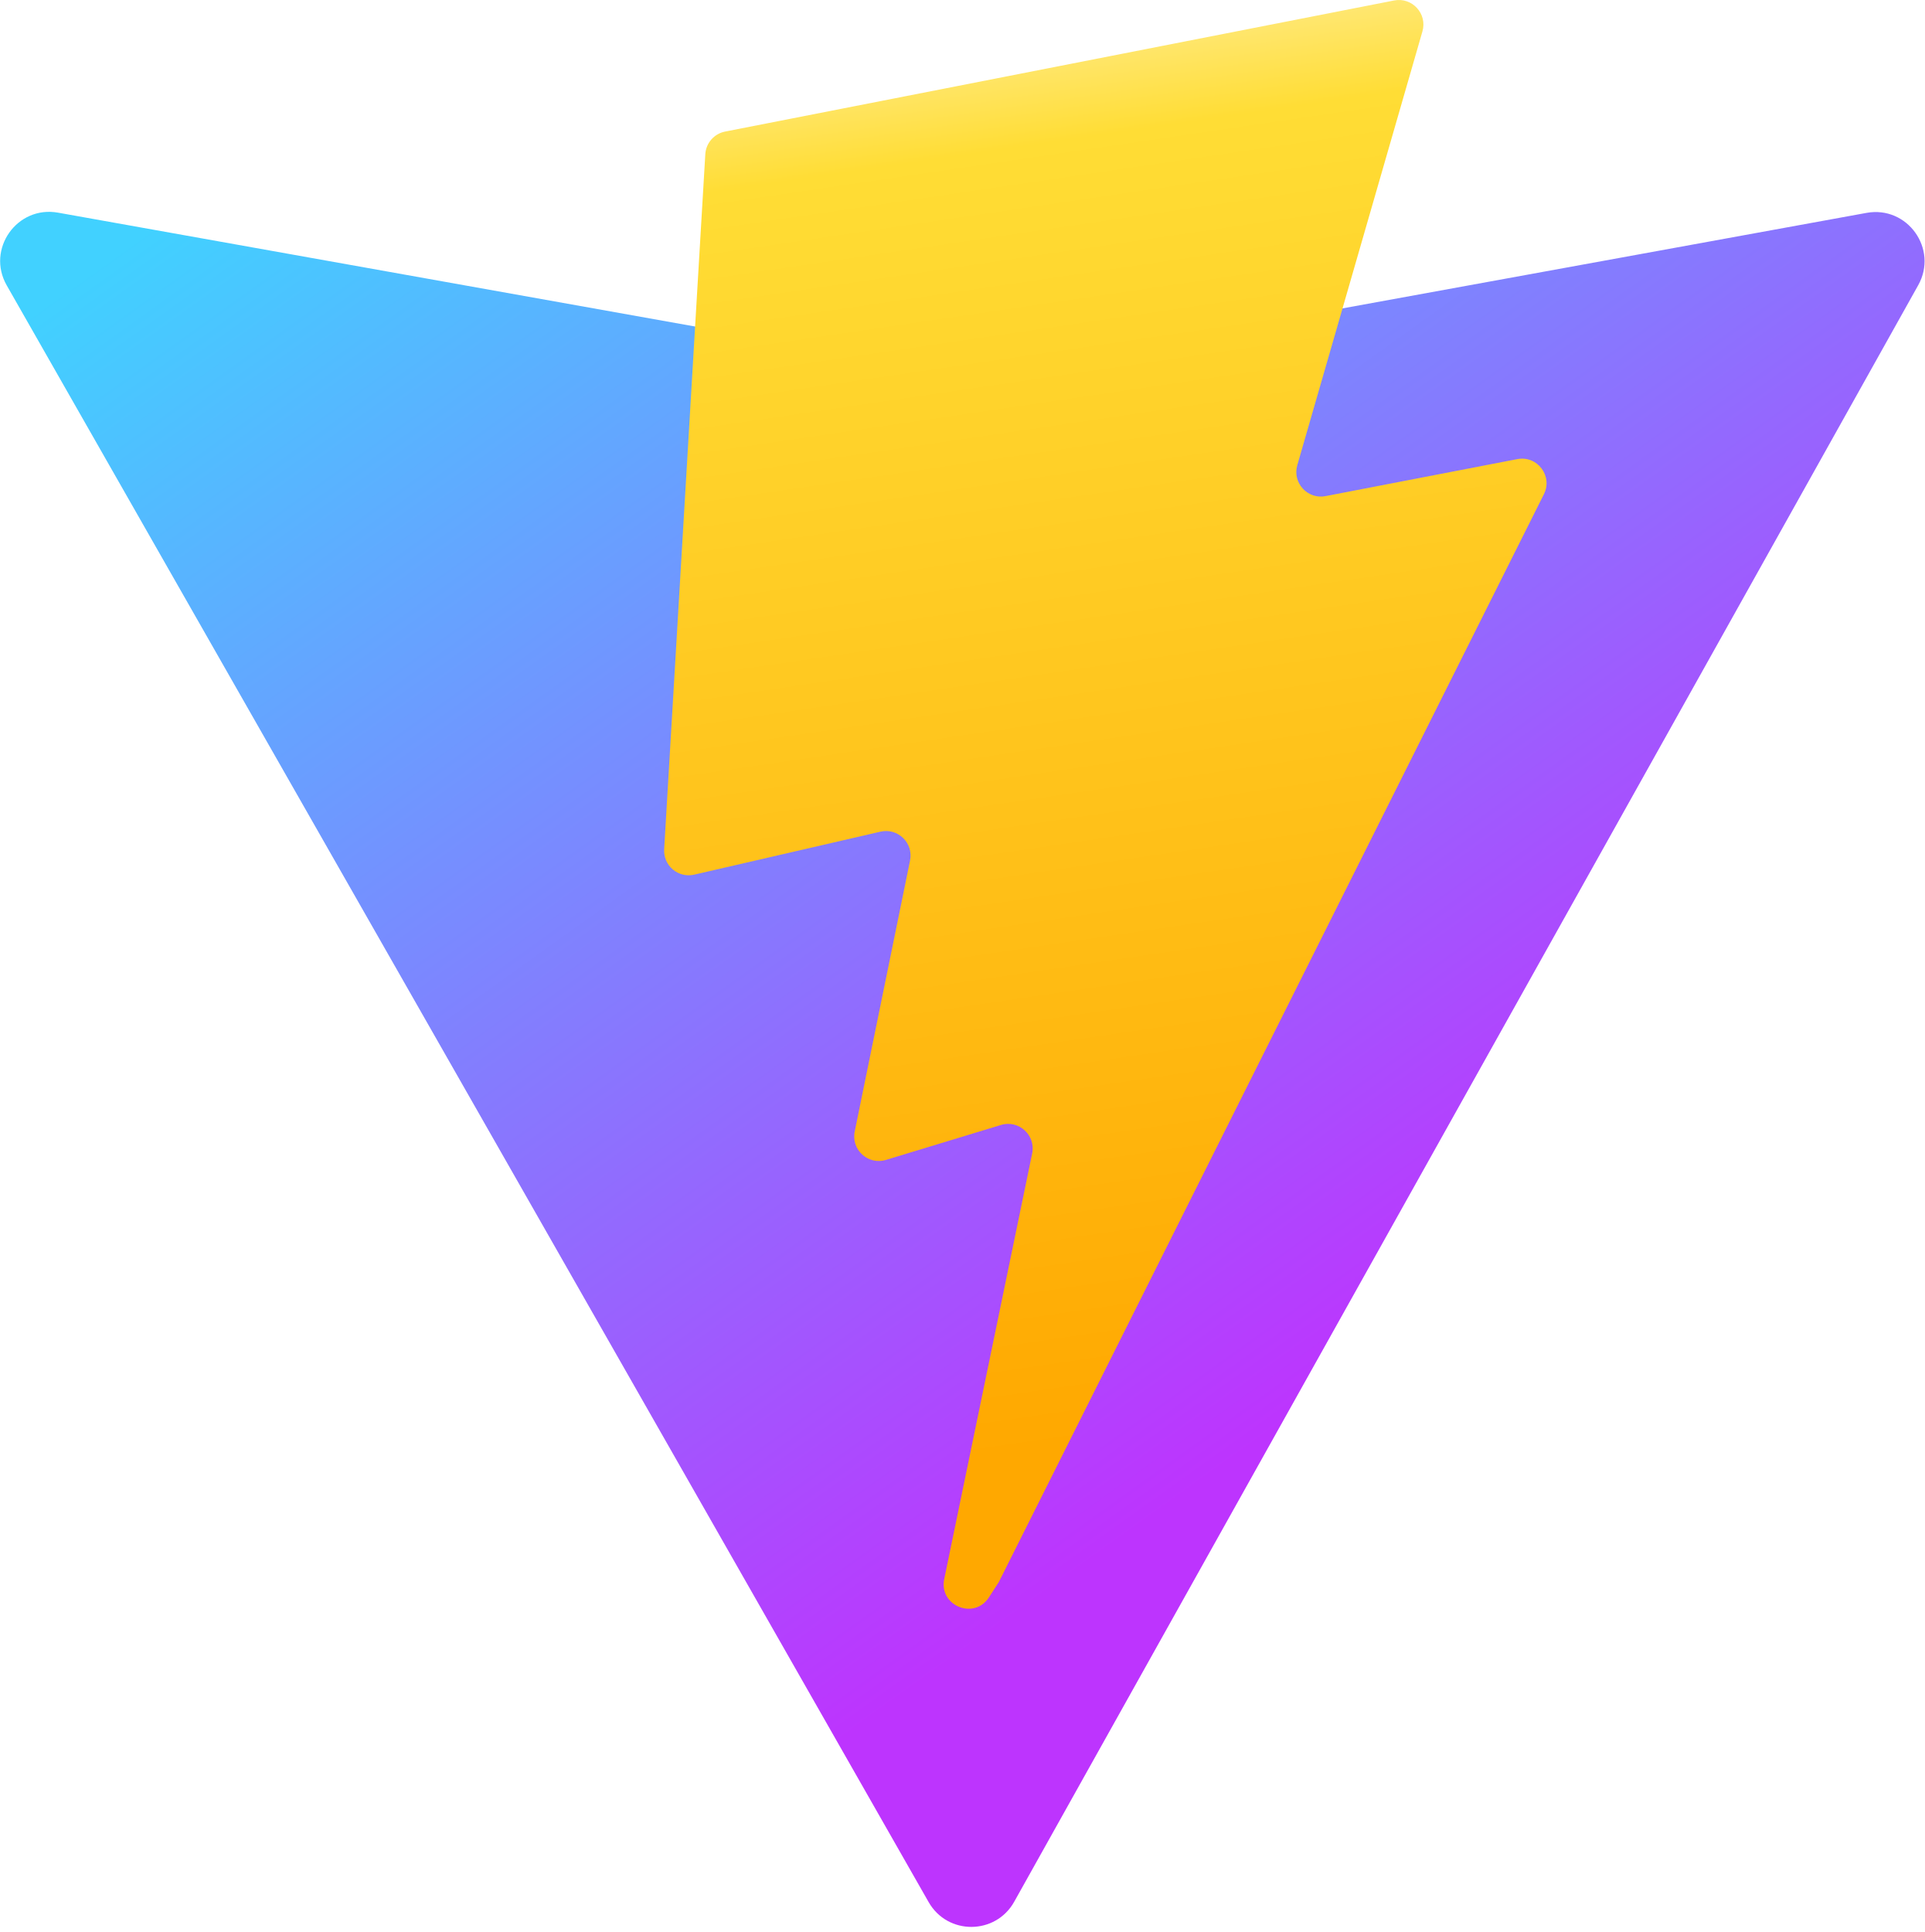
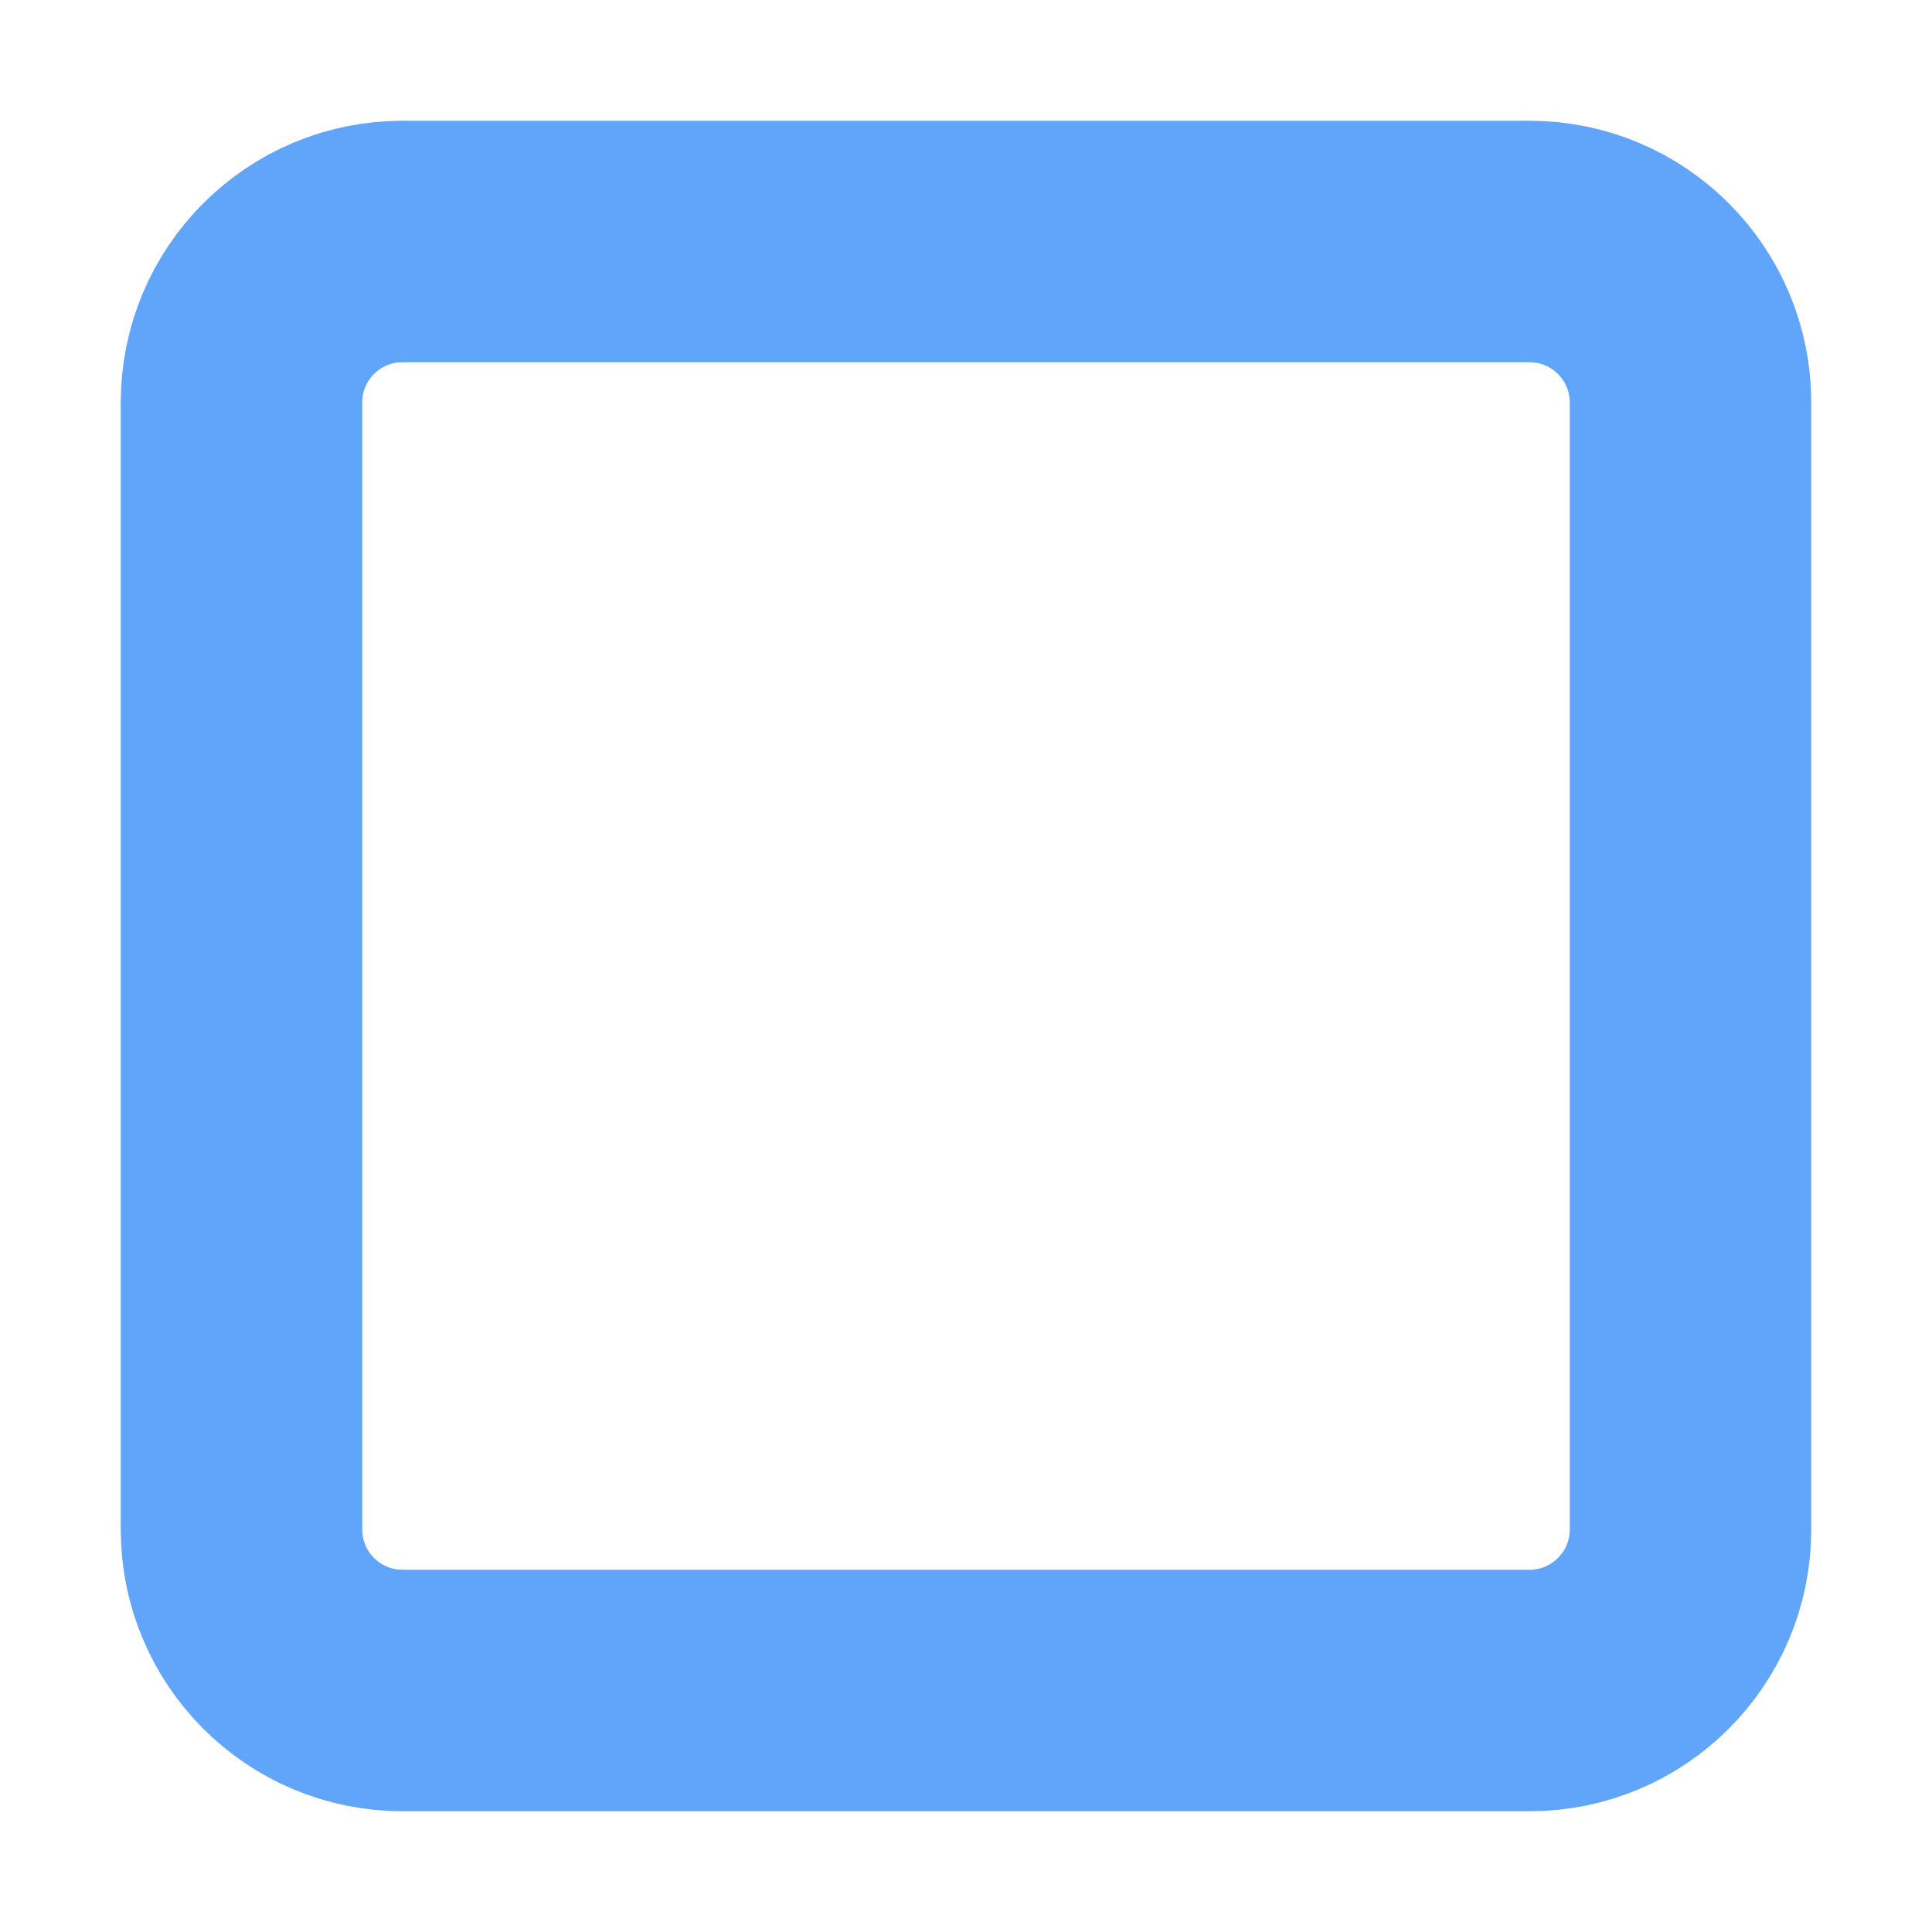
- <svg xmlns="http://www.w3.org/2000/svg" aria-hidden="true" role="img" class="iconify iconify--logos" width="31.88" height="32" preserveAspectRatio="xMidYMid meet" viewBox="0 0 256 257">
-   <defs>
-     <linearGradient id="IconifyId1813088fe1fbc01fb466" x1="-.828%" x2="57.636%" y1="7.652%" y2="78.411%">
-       <stop offset="0%" stop-color="#41D1FF" />
-       <stop offset="100%" stop-color="#BD34FE" />
-     </linearGradient>
-     <linearGradient id="IconifyId1813088fe1fbc01fb467" x1="43.376%" x2="50.316%" y1="2.242%" y2="89.03%">
-       <stop offset="0%" stop-color="#FFEA83" />
-       <stop offset="8.333%" stop-color="#FFDD35" />
-       <stop offset="100%" stop-color="#FFA800" />
-     </linearGradient>
-   </defs>
-   <path fill="url(#IconifyId1813088fe1fbc01fb466)" d="M255.153 37.938L134.897 252.976c-2.483 4.44-8.862 4.466-11.382.048L.875 37.958c-2.746-4.814 1.371-10.646 6.827-9.67l120.385 21.517a6.537 6.537 0 0 0 2.322-.004l117.867-21.483c5.438-.991 9.574 4.796 6.877 9.62Z" />
-   <path fill="url(#IconifyId1813088fe1fbc01fb467)" d="M185.432.063L96.44 17.501a3.268 3.268 0 0 0-2.634 3.014l-5.474 92.456a3.268 3.268 0 0 0 3.997 3.378l24.777-5.718c2.318-.535 4.413 1.507 3.936 3.838l-7.361 36.047c-.495 2.426 1.782 4.5 4.151 3.78l15.304-4.649c2.372-.72 4.652 1.36 4.15 3.788l-11.698 56.621c-.732 3.542 3.979 5.473 5.943 2.437l1.313-2.028l72.516-144.72c1.215-2.423-.88-5.186-3.54-4.672l-25.505 4.922c-2.396.462-4.435-1.77-3.759-4.114l16.646-57.705c.677-2.35-1.37-4.583-3.769-4.113Z" />
+ <svg xmlns="http://www.w3.org/2000/svg" width="16" height="16" viewBox="0 0 24 24" fill="none" stroke="#60a5fa" stroke-width="3" stroke-linecap="round" stroke-linejoin="round" class="lucide lucide-square-icon lucide-square">
+   <rect width="18" height="18" x="3" y="3" rx="2" />
</svg>
